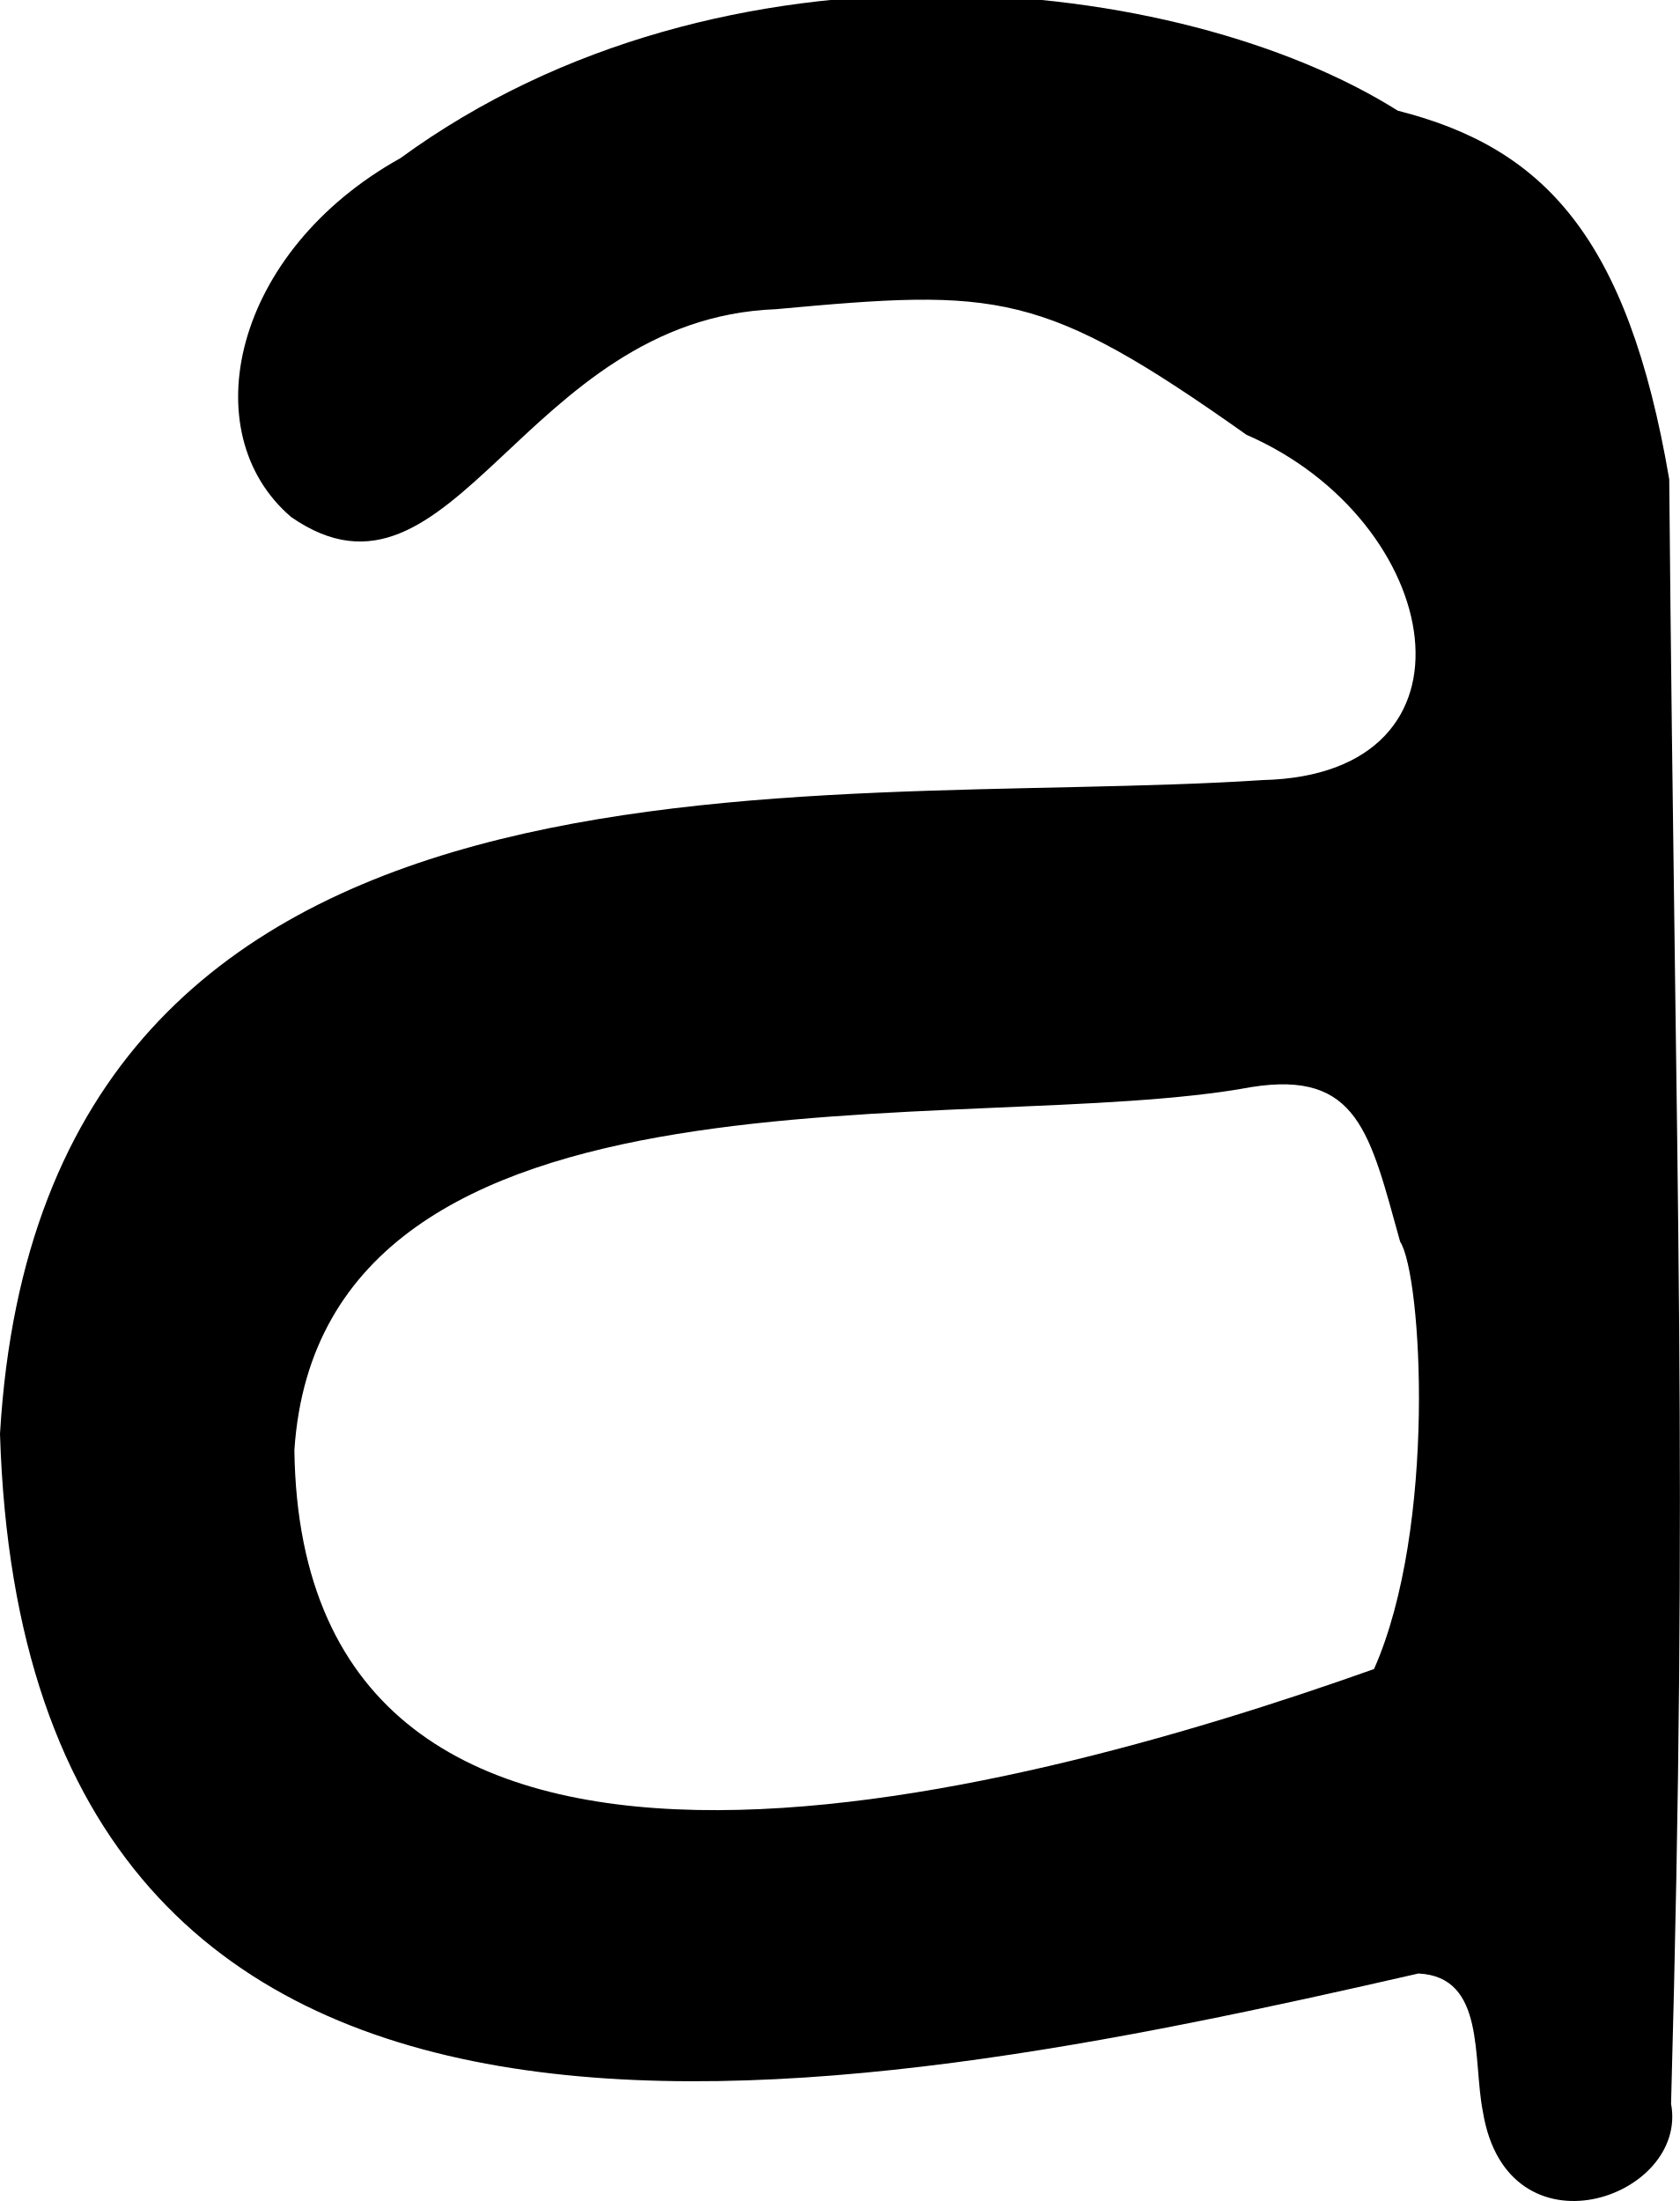
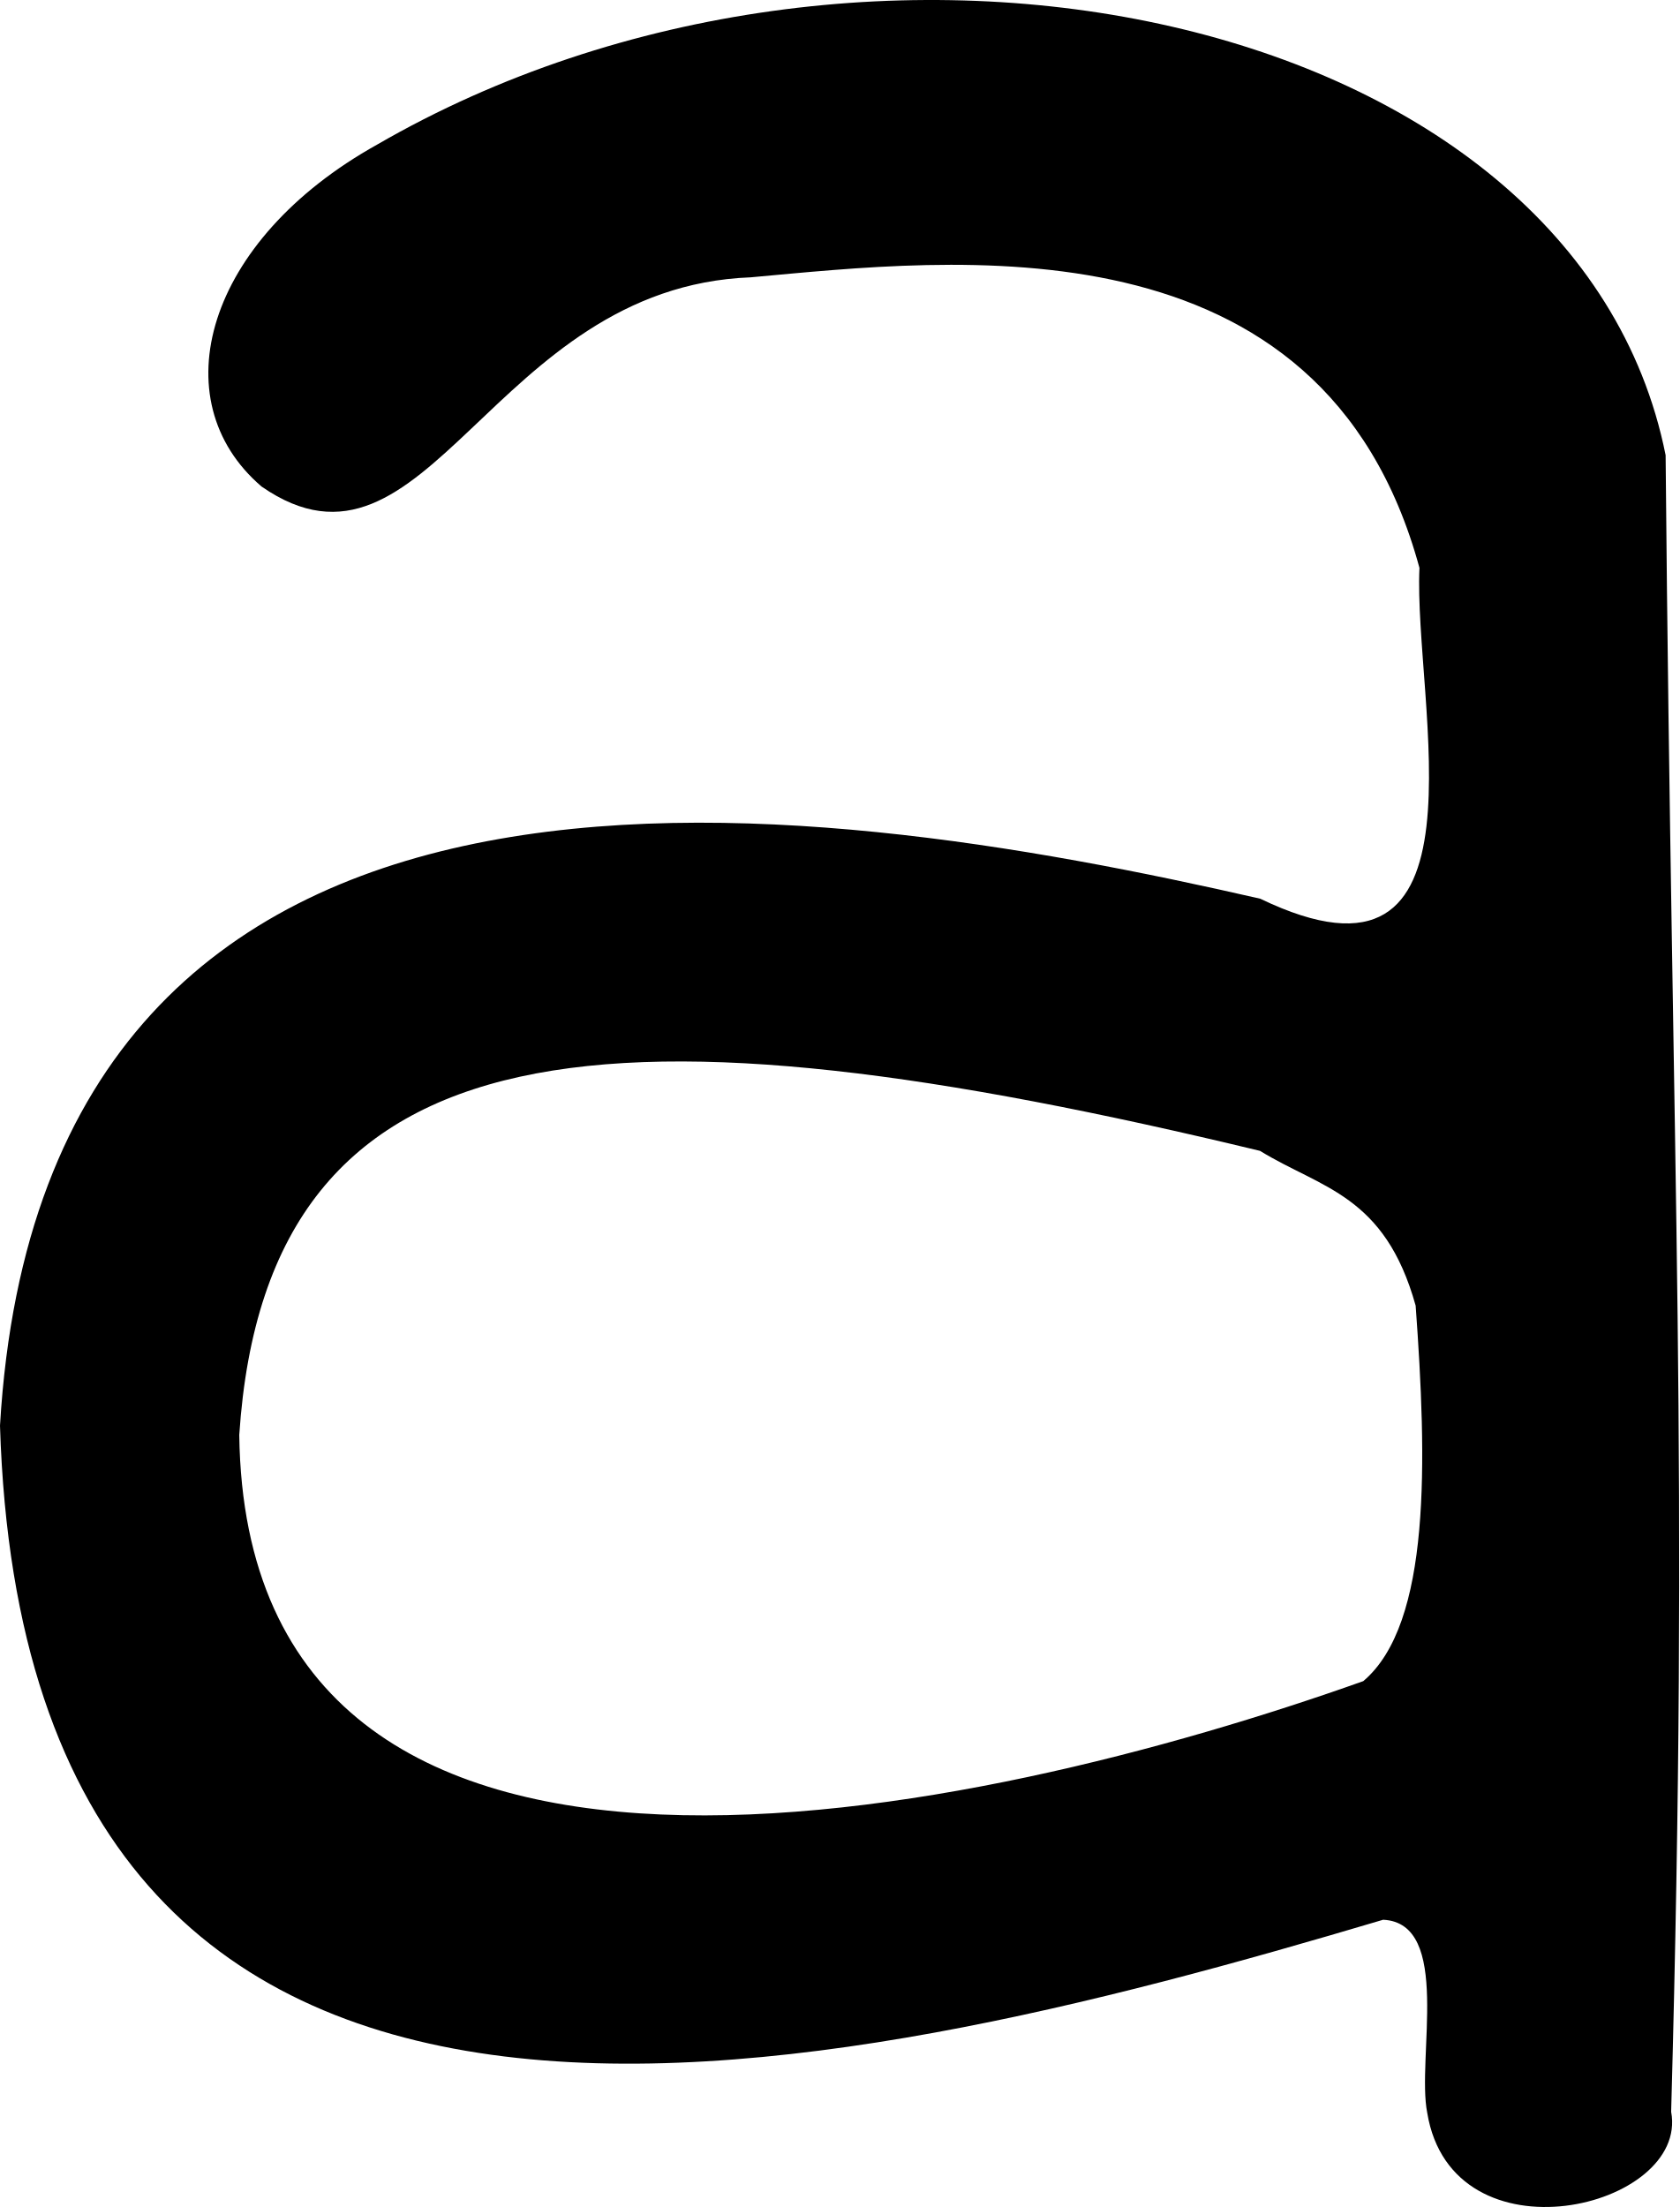
- <svg xmlns="http://www.w3.org/2000/svg" id="svg3941" version="1.1" width="709.738" height="930" viewBox="0 0 709.738 930">
+ <svg xmlns="http://www.w3.org/2000/svg" id="svg3941" version="1.1" width="707.574" height="929.999" viewBox="0 0 707.574 929.999">
  <defs id="defs3945" />
-   <path style="fill:#000000" d="m 626.517,892.359 c -4.46,-22.35 1.292,-57.123 -27.248,-58.486 C 351.584,890.502 10.834,957.467 0,605.873 18.075,298.478 340.518,342.31 533.48,329.608 630.173,327.297 610.315,220.172 526.601,183.705 439.994,122.366 421.783,121.993 327.813,130.646 220.787,134.708 191.538,265.94 123.015,218.475 81.384,182.852 98.32,106.314 169.147,66.842 305.773,-32.92 498.9,-10.911 590.557,46.772 c 61.589,15.611 97.155,53.144 114.671,155.74 2.706,306.769 8.209,415.883 0.773,686.413 7.486,39.965 -69.151,66.337 -79.484,3.434 z M 580.508,705.231 C 607.074,645.261 600.723,538.721 591.54,524.66 578.774,478.827 573.827,452.222 528.845,459.296 409.319,481.562 135.906,438.789 124.372,612.734 c 2.989,226.122 298.645,148.502 456.136,92.497 z" id="path3951" />
+   <path style="fill:#000000" d="m 601.402,890.294 c -4.555,-22.829 10.575,-79.944 -18.578,-81.337 C 346.79,879.143 11.066,959.885 0,600.744 18.463,286.751 338.571,334.61 531.048,378.708 630.949,426.823 595.51,295.782 598.125,239.292 557.377,89.542 401.118,109.203 316.339,116.86 207.016,121.009 180.225,253.515 110.23,205.031 67.706,168.644 86.547,101.261 158.895,60.942 364.904,-58.311 664.287,3.819 701.855,191.811 c 2.764,313.354 9.928,421.724 2.332,698.061 7.647,40.823 -92.231,64.676 -102.785,0.423 z M 574.458,708.405 c 28.679,-24.237 26.819,-92.958 22.066,-158.224 -13.04,-46.817 -39.688,-49.313 -65.583,-65.224 -270.172,-65.178 -418.34,-57.967 -430.122,119.712 3.054,230.975 312.768,160.945 473.639,103.737 z" id="path3951" />
</svg>
